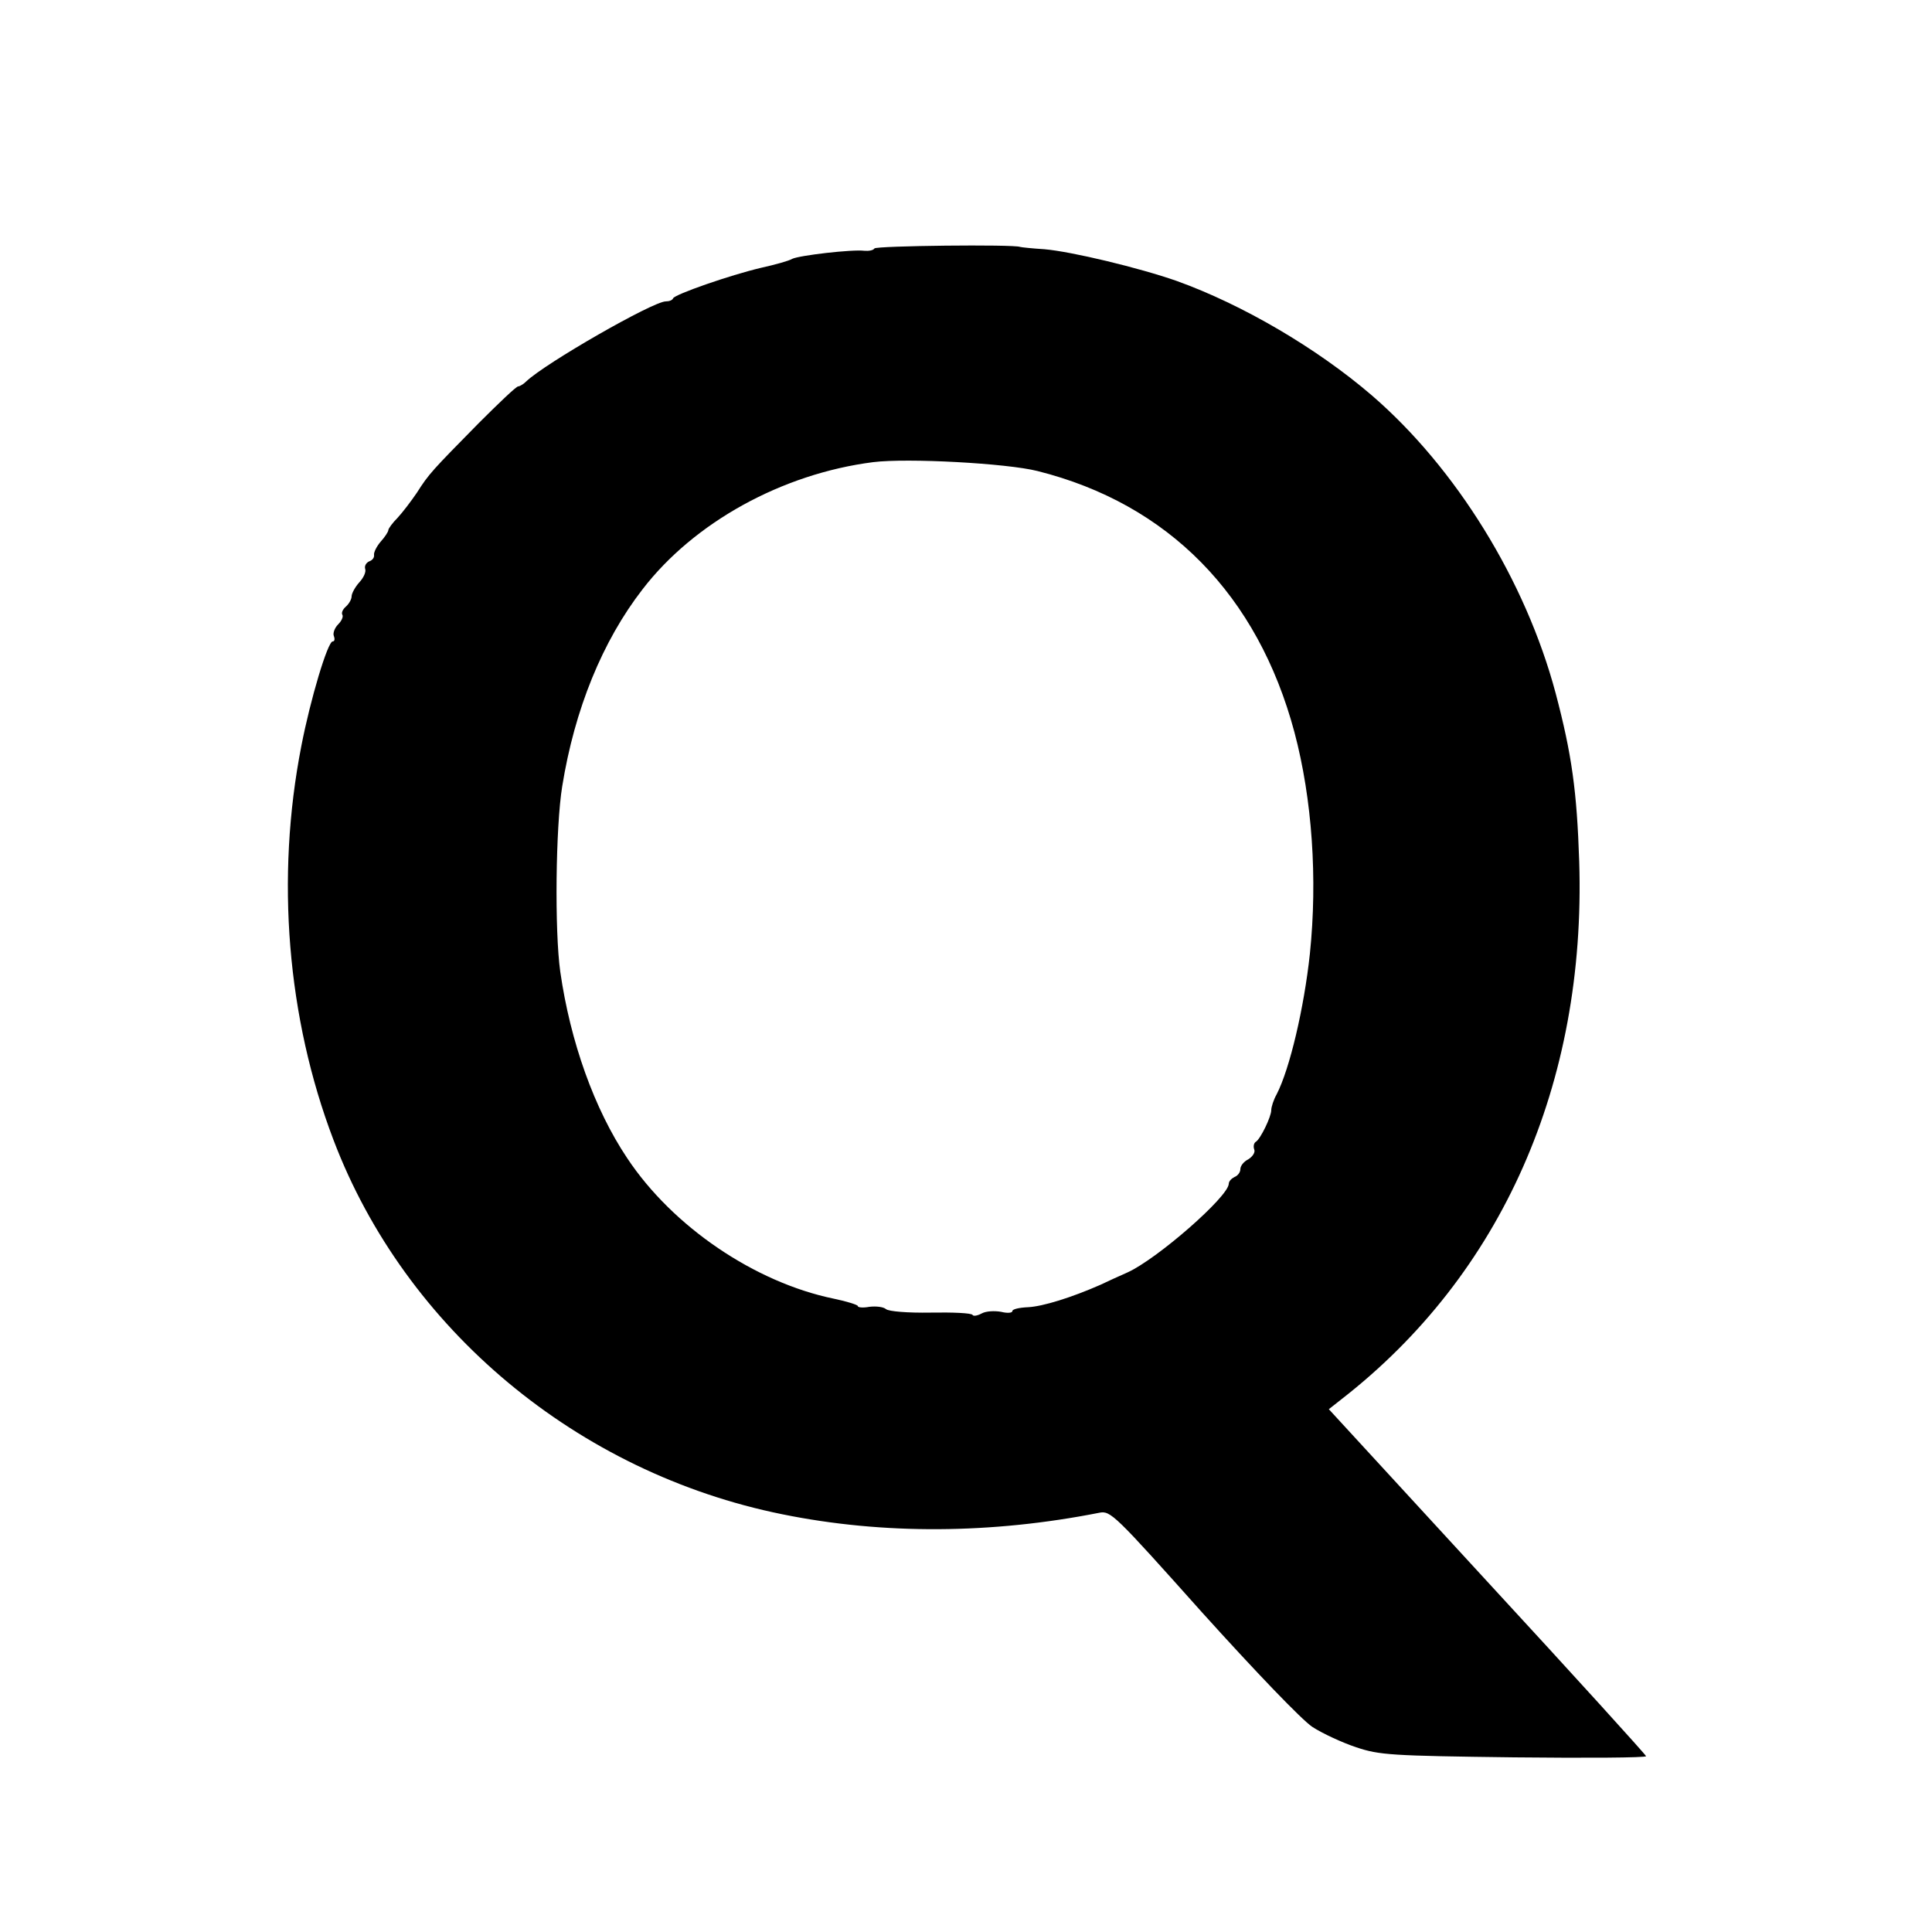
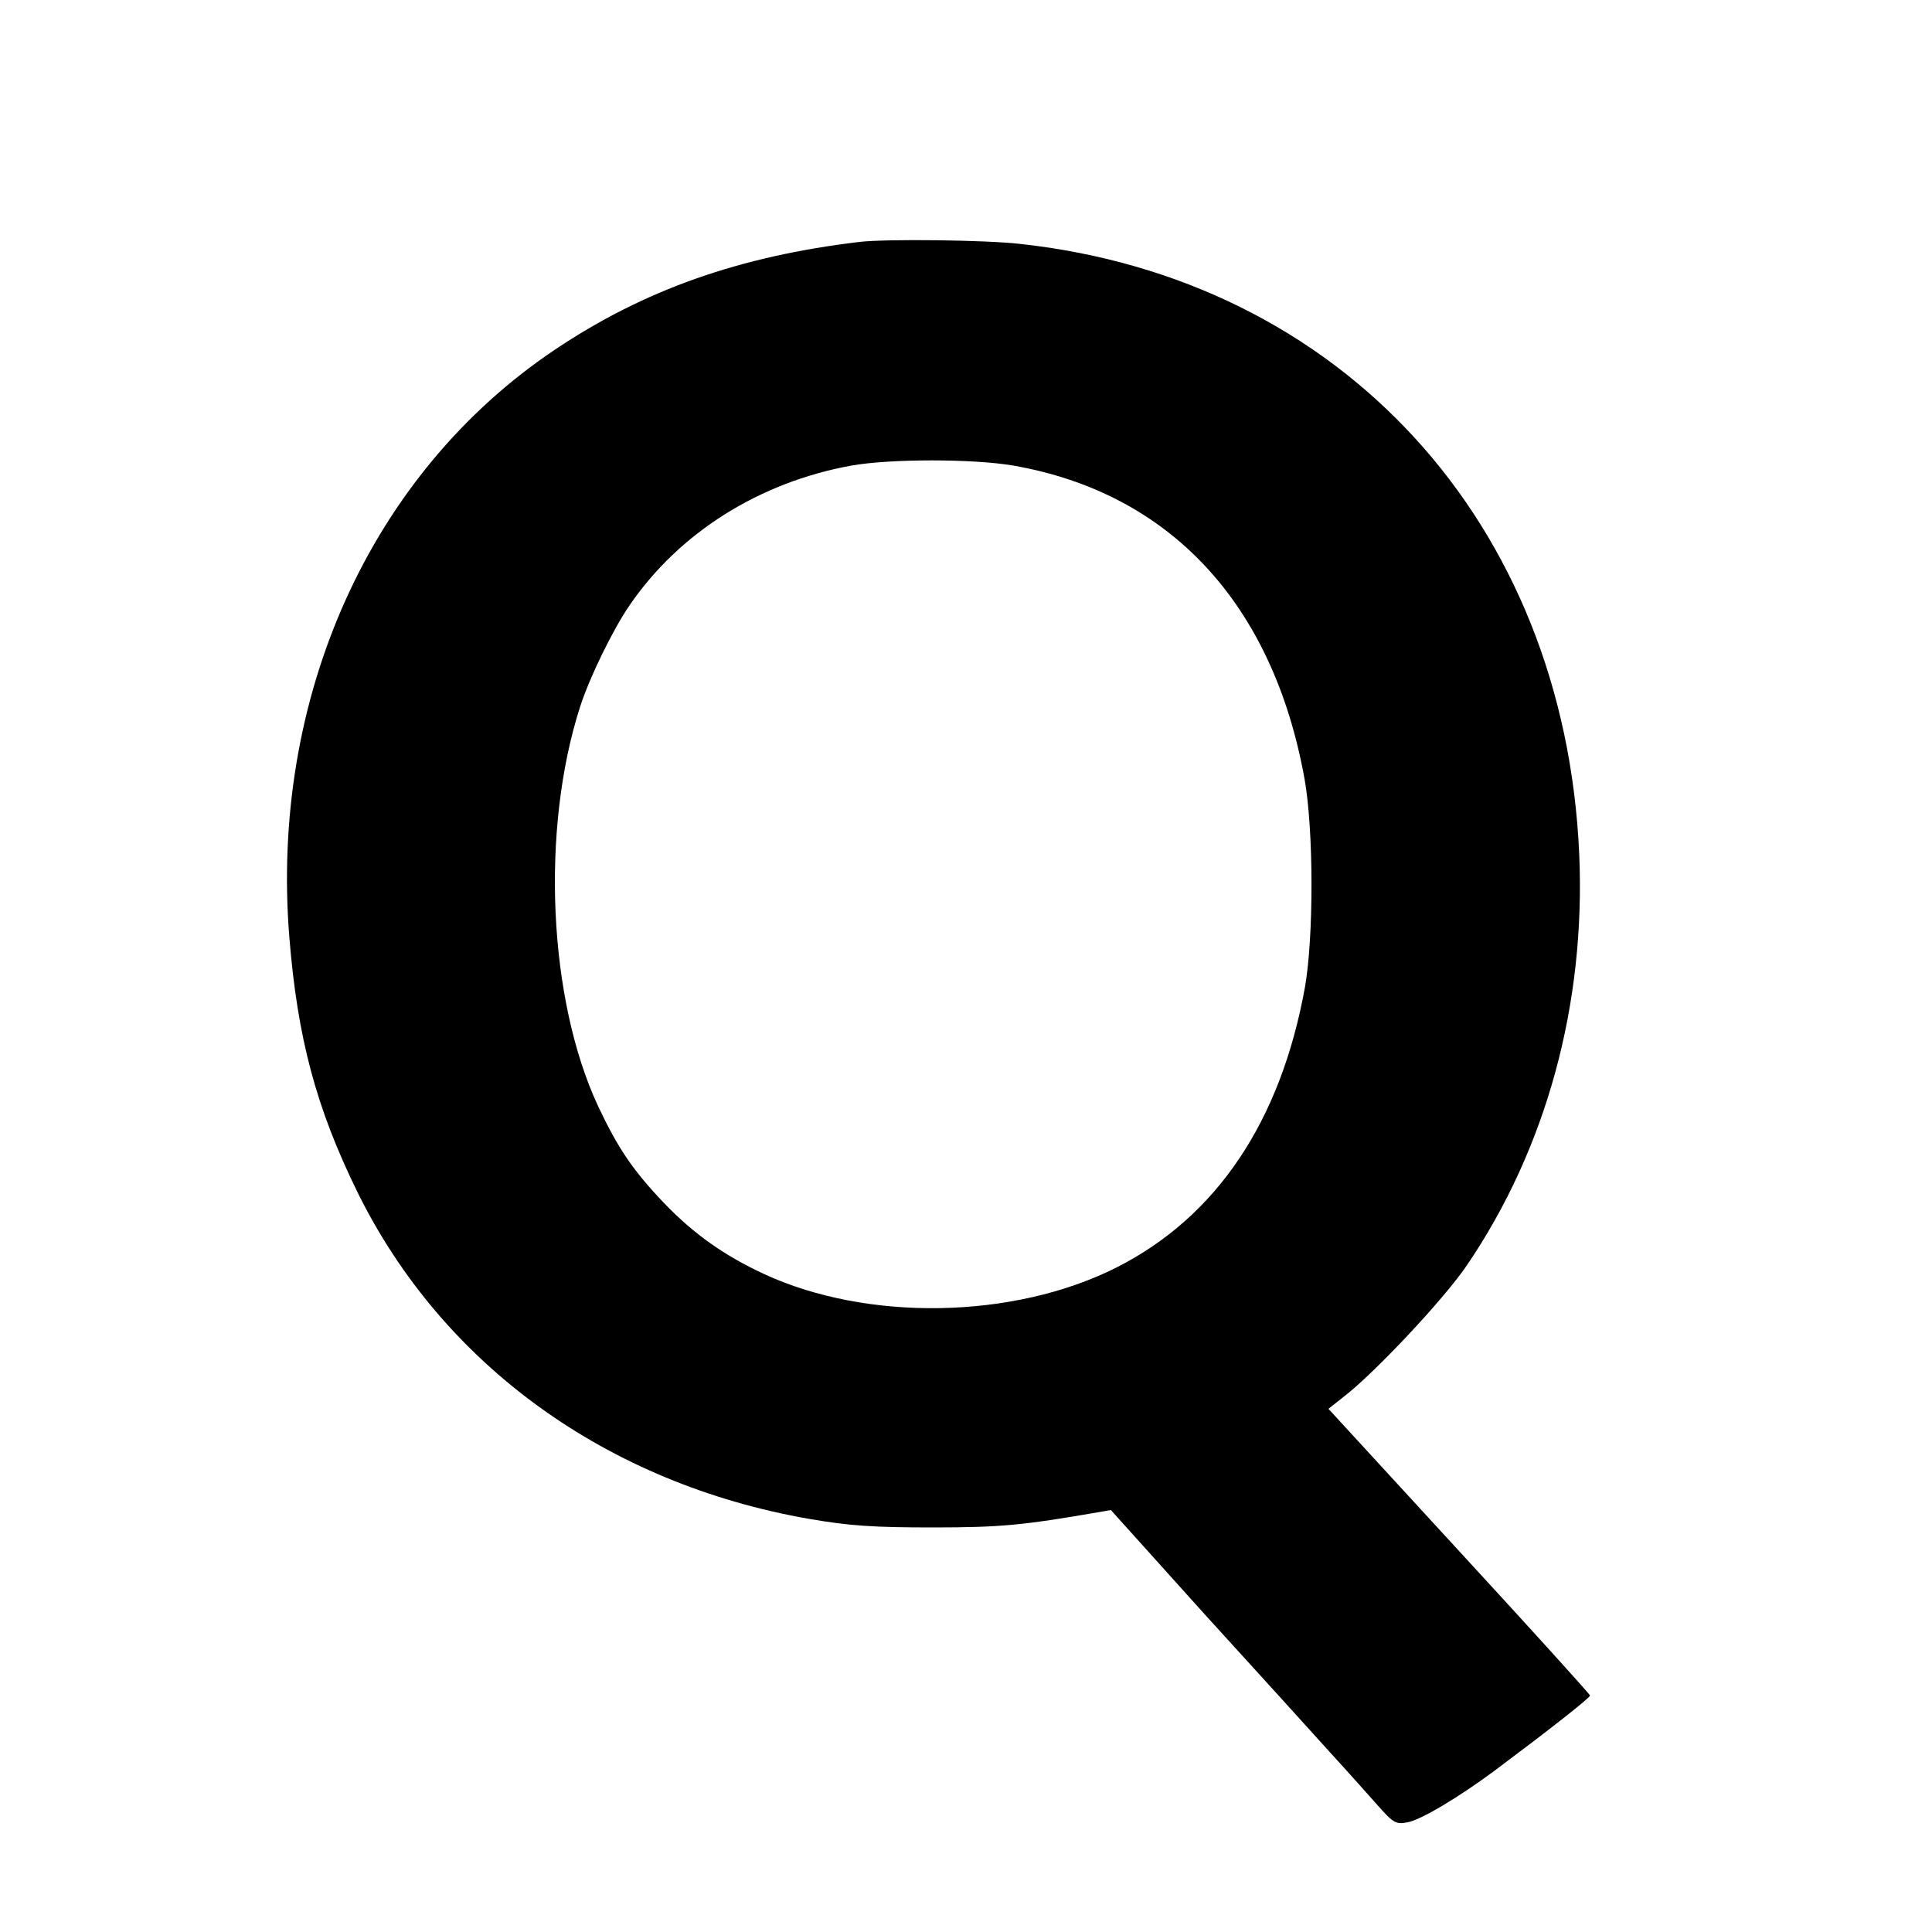
<svg xmlns="http://www.w3.org/2000/svg" version="1.0" width="500pt" height="500pt" viewBox="0 0 500 500" preserveAspectRatio="xMidYMid meet">
  <g transform="translate(0,500) scale(0.1,-0.1)" fill="#000000" stroke="none">
-     <path d="M2263 4357 c-3 -5 -15 -7 -26 -6 -32 4 -169 -12 -187 -21 -8 -5 -44 -15 -80 -23 -81 -19 -224 -69 -228 -79 -2 -5 -10 -8 -19 -8 -33 0 -312 -160 -361 -207 -7 -7 -17 -13 -21 -13 -5 0 -50 -43 -102 -95 -120 -122 -129 -131 -160 -180 -15 -22 -37 -51 -50 -65 -13 -13 -24 -28 -24 -32 0 -4 -9 -18 -20 -30 -11 -13 -18 -28 -17 -34 1 -7 -4 -14 -13 -17 -8 -4 -12 -12 -10 -19 3 -8 -4 -23 -15 -35 -11 -12 -20 -29 -20 -36 0 -8 -7 -20 -15 -27 -8 -7 -12 -16 -9 -21 3 -5 -2 -16 -11 -25 -9 -9 -14 -23 -11 -30 3 -8 2 -14 -3 -14 -13 0 -58 -151 -81 -270 -67 -342 -37 -705 83 -1020 186 -490 632 -862 1162 -969 261 -53 541 -51 820 4 29 6 40 -5 266 -258 139 -154 257 -277 285 -296 26 -17 78 -41 114 -53 60 -20 89 -22 408 -26 188 -2 342 -1 342 3 0 3 -185 207 -411 452 l-410 446 33 26 c414 322 633 816 615 1391 -6 182 -19 277 -61 436 -78 292 -258 583 -476 771 -142 122 -335 235 -505 296 -97 34 -272 76 -342 82 -32 2 -60 5 -63 6 -16 7 -373 3 -377 -4z m422 -576 c339 -85 570 -321 665 -676 46 -173 60 -379 40 -573 -15 -140 -52 -298 -86 -364 -8 -14 -14 -33 -14 -41 0 -17 -28 -75 -40 -82 -5 -3 -7 -12 -4 -20 3 -7 -4 -18 -15 -25 -12 -6 -21 -17 -21 -26 0 -8 -7 -17 -15 -20 -8 -4 -15 -11 -15 -18 -2 -34 -185 -194 -262 -229 -21 -9 -53 -24 -70 -32 -75 -33 -149 -56 -187 -58 -23 -1 -41 -5 -41 -10 0 -5 -13 -6 -29 -2 -17 3 -39 2 -50 -4 -11 -6 -22 -8 -24 -4 -3 5 -52 7 -108 6 -60 -1 -109 3 -116 9 -7 6 -26 8 -43 6 -16 -3 -30 -2 -30 2 0 3 -28 12 -62 19 -204 42 -417 186 -535 364 -85 127 -147 301 -173 482 -15 106 -12 376 5 480 32 199 104 376 208 510 133 173 361 299 597 329 89 11 346 -3 425 -23z" />
+     <path d="M2225 4374 c-311 -37 -558 -124 -789 -279 -477 -320 -738 -899 -687 -1523 21 -258 69 -439 176 -657 220 -447 646 -755 1170 -846 104 -18 167 -22 320 -22 175 0 234 6 425 39 l35 6 242 -269 c134 -147 280 -308 325 -358 45 -49 101 -112 125 -139 39 -44 46 -48 76 -42 34 6 133 65 227 135 139 104 245 187 245 193 0 3 -152 171 -339 374 l-338 368 38 30 c80 61 261 254 320 341 206 303 308 676 291 1065 -38 858 -616 1489 -1449 1579 -90 10 -343 13 -413 5z m398 -579 c405 -71 671 -357 753 -810 24 -133 24 -412 1 -541 -63 -347 -229 -594 -489 -725 -265 -133 -643 -140 -911 -16 -103 48 -181 103 -258 183 -82 86 -120 143 -171 251 -129 276 -149 715 -47 1033 25 78 86 202 128 263 129 189 337 319 574 362 100 18 316 18 420 0z" />
  </g>
</svg>
